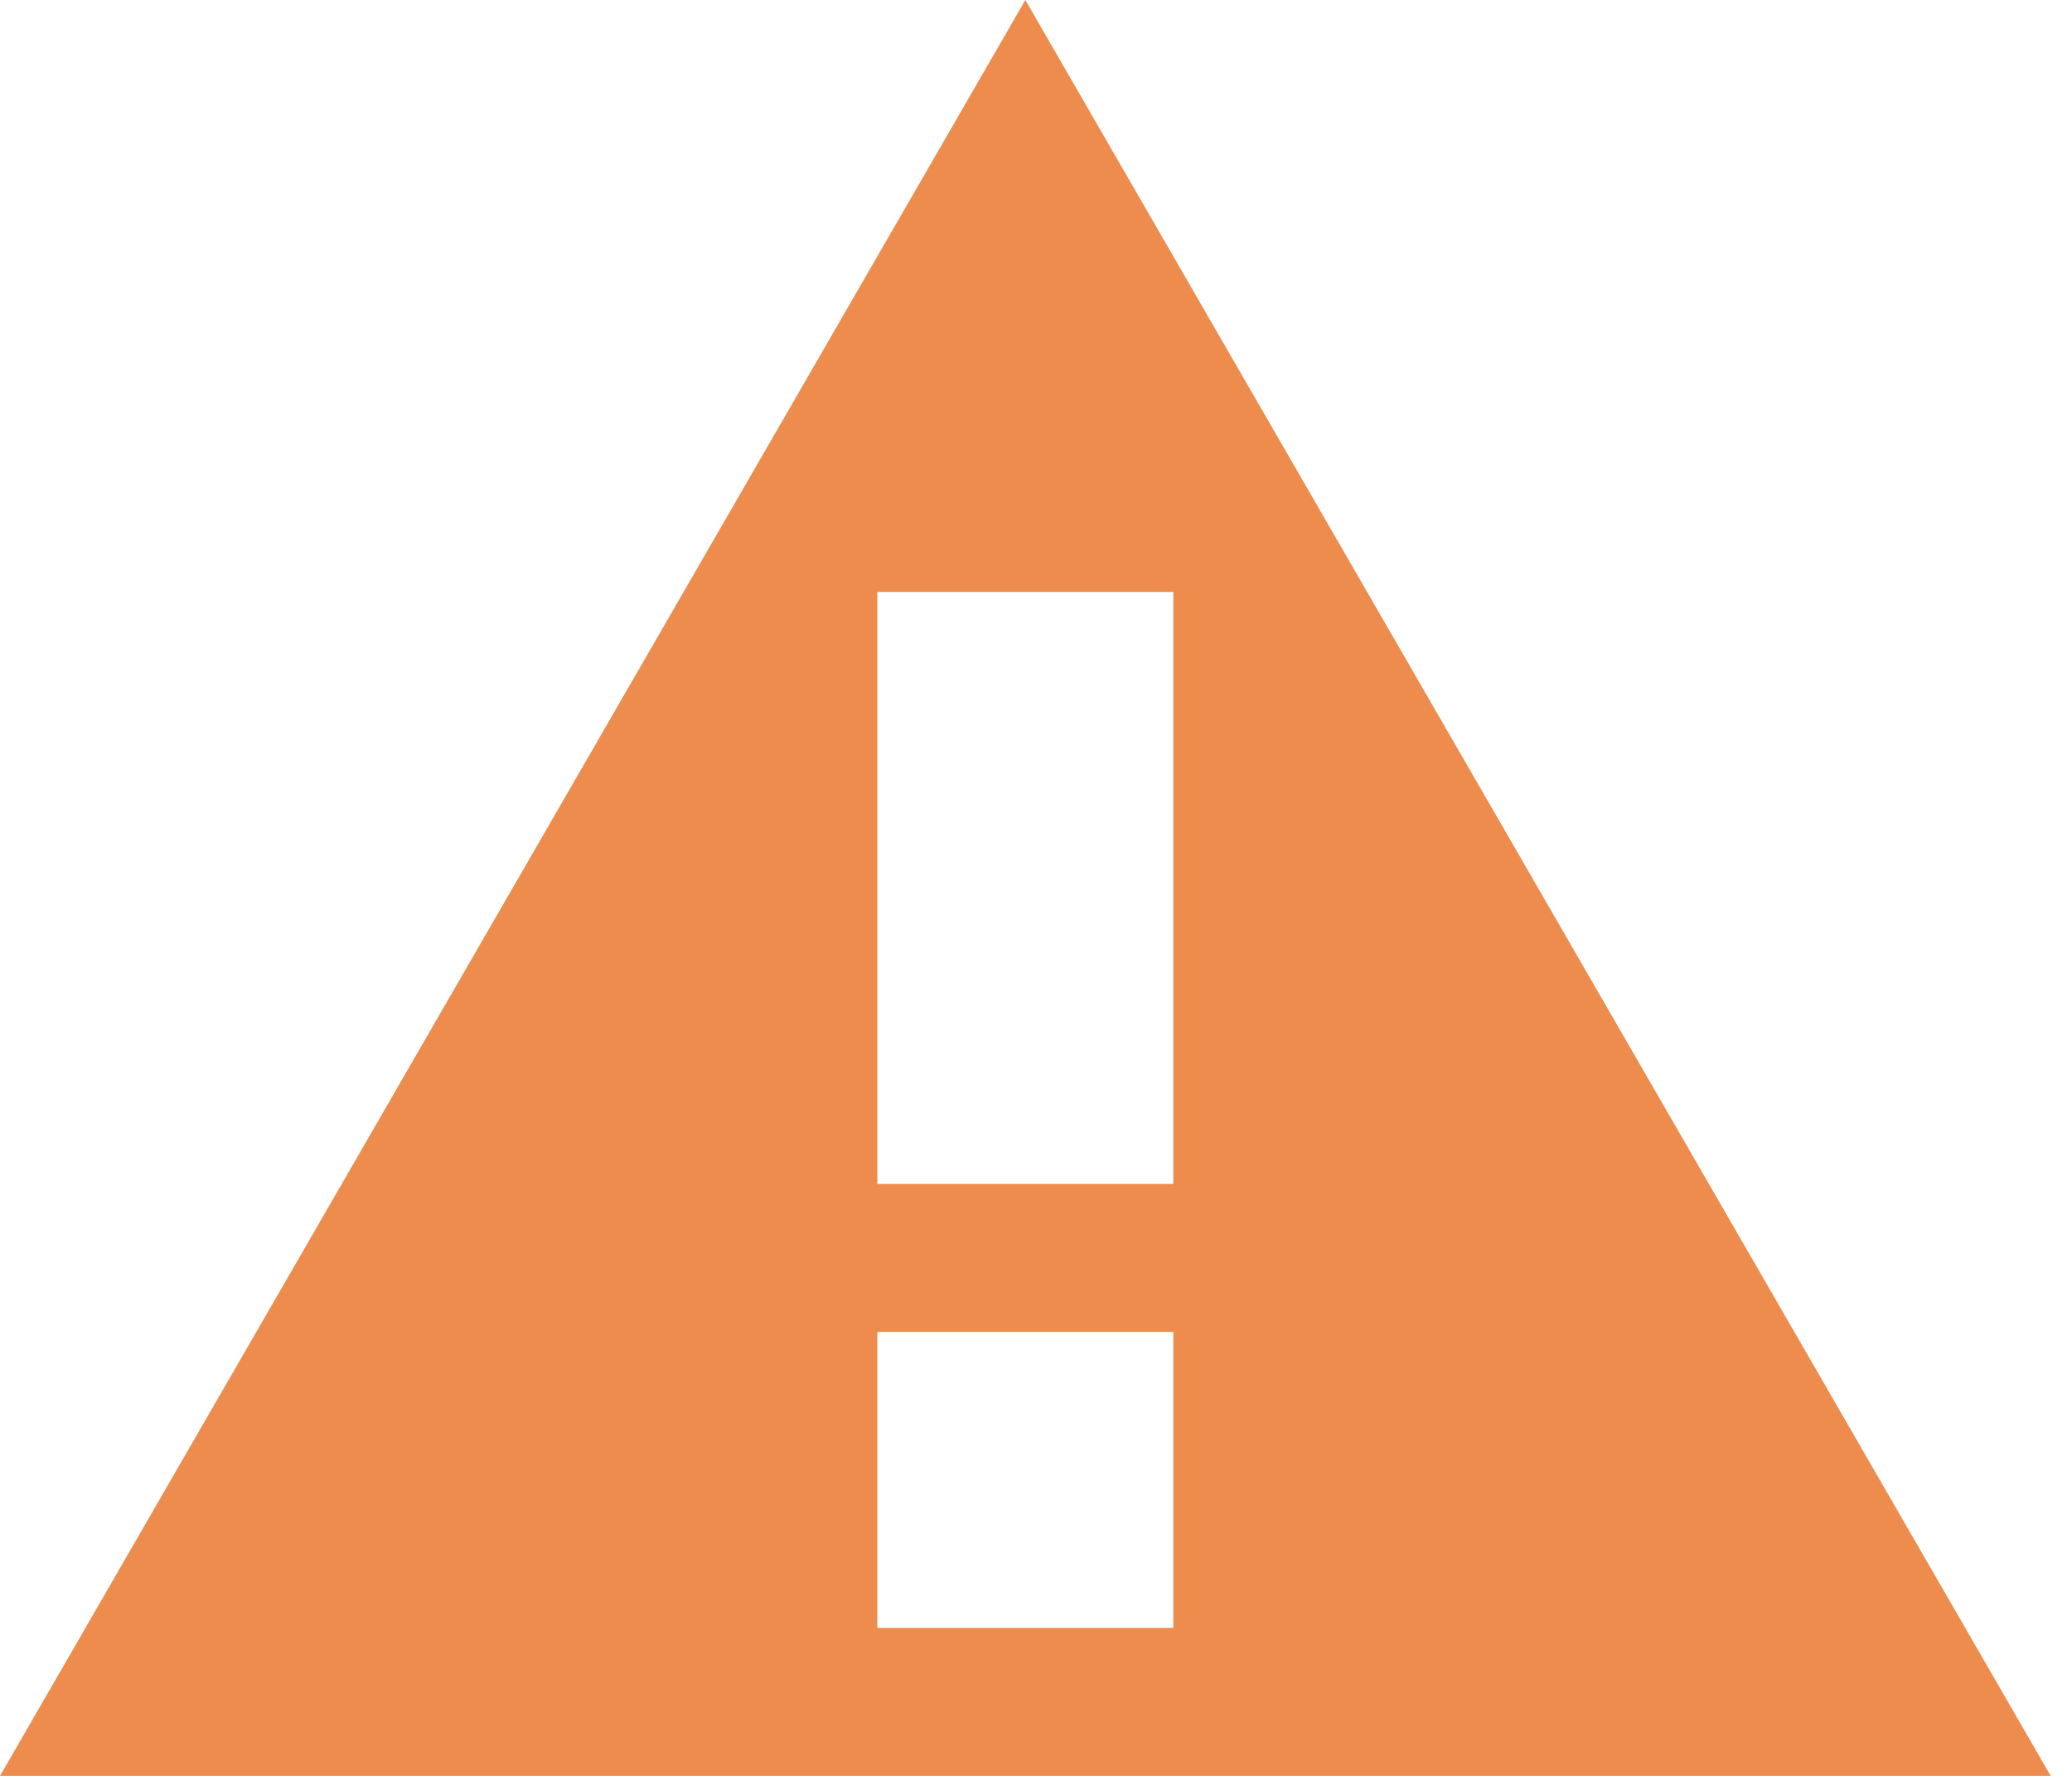
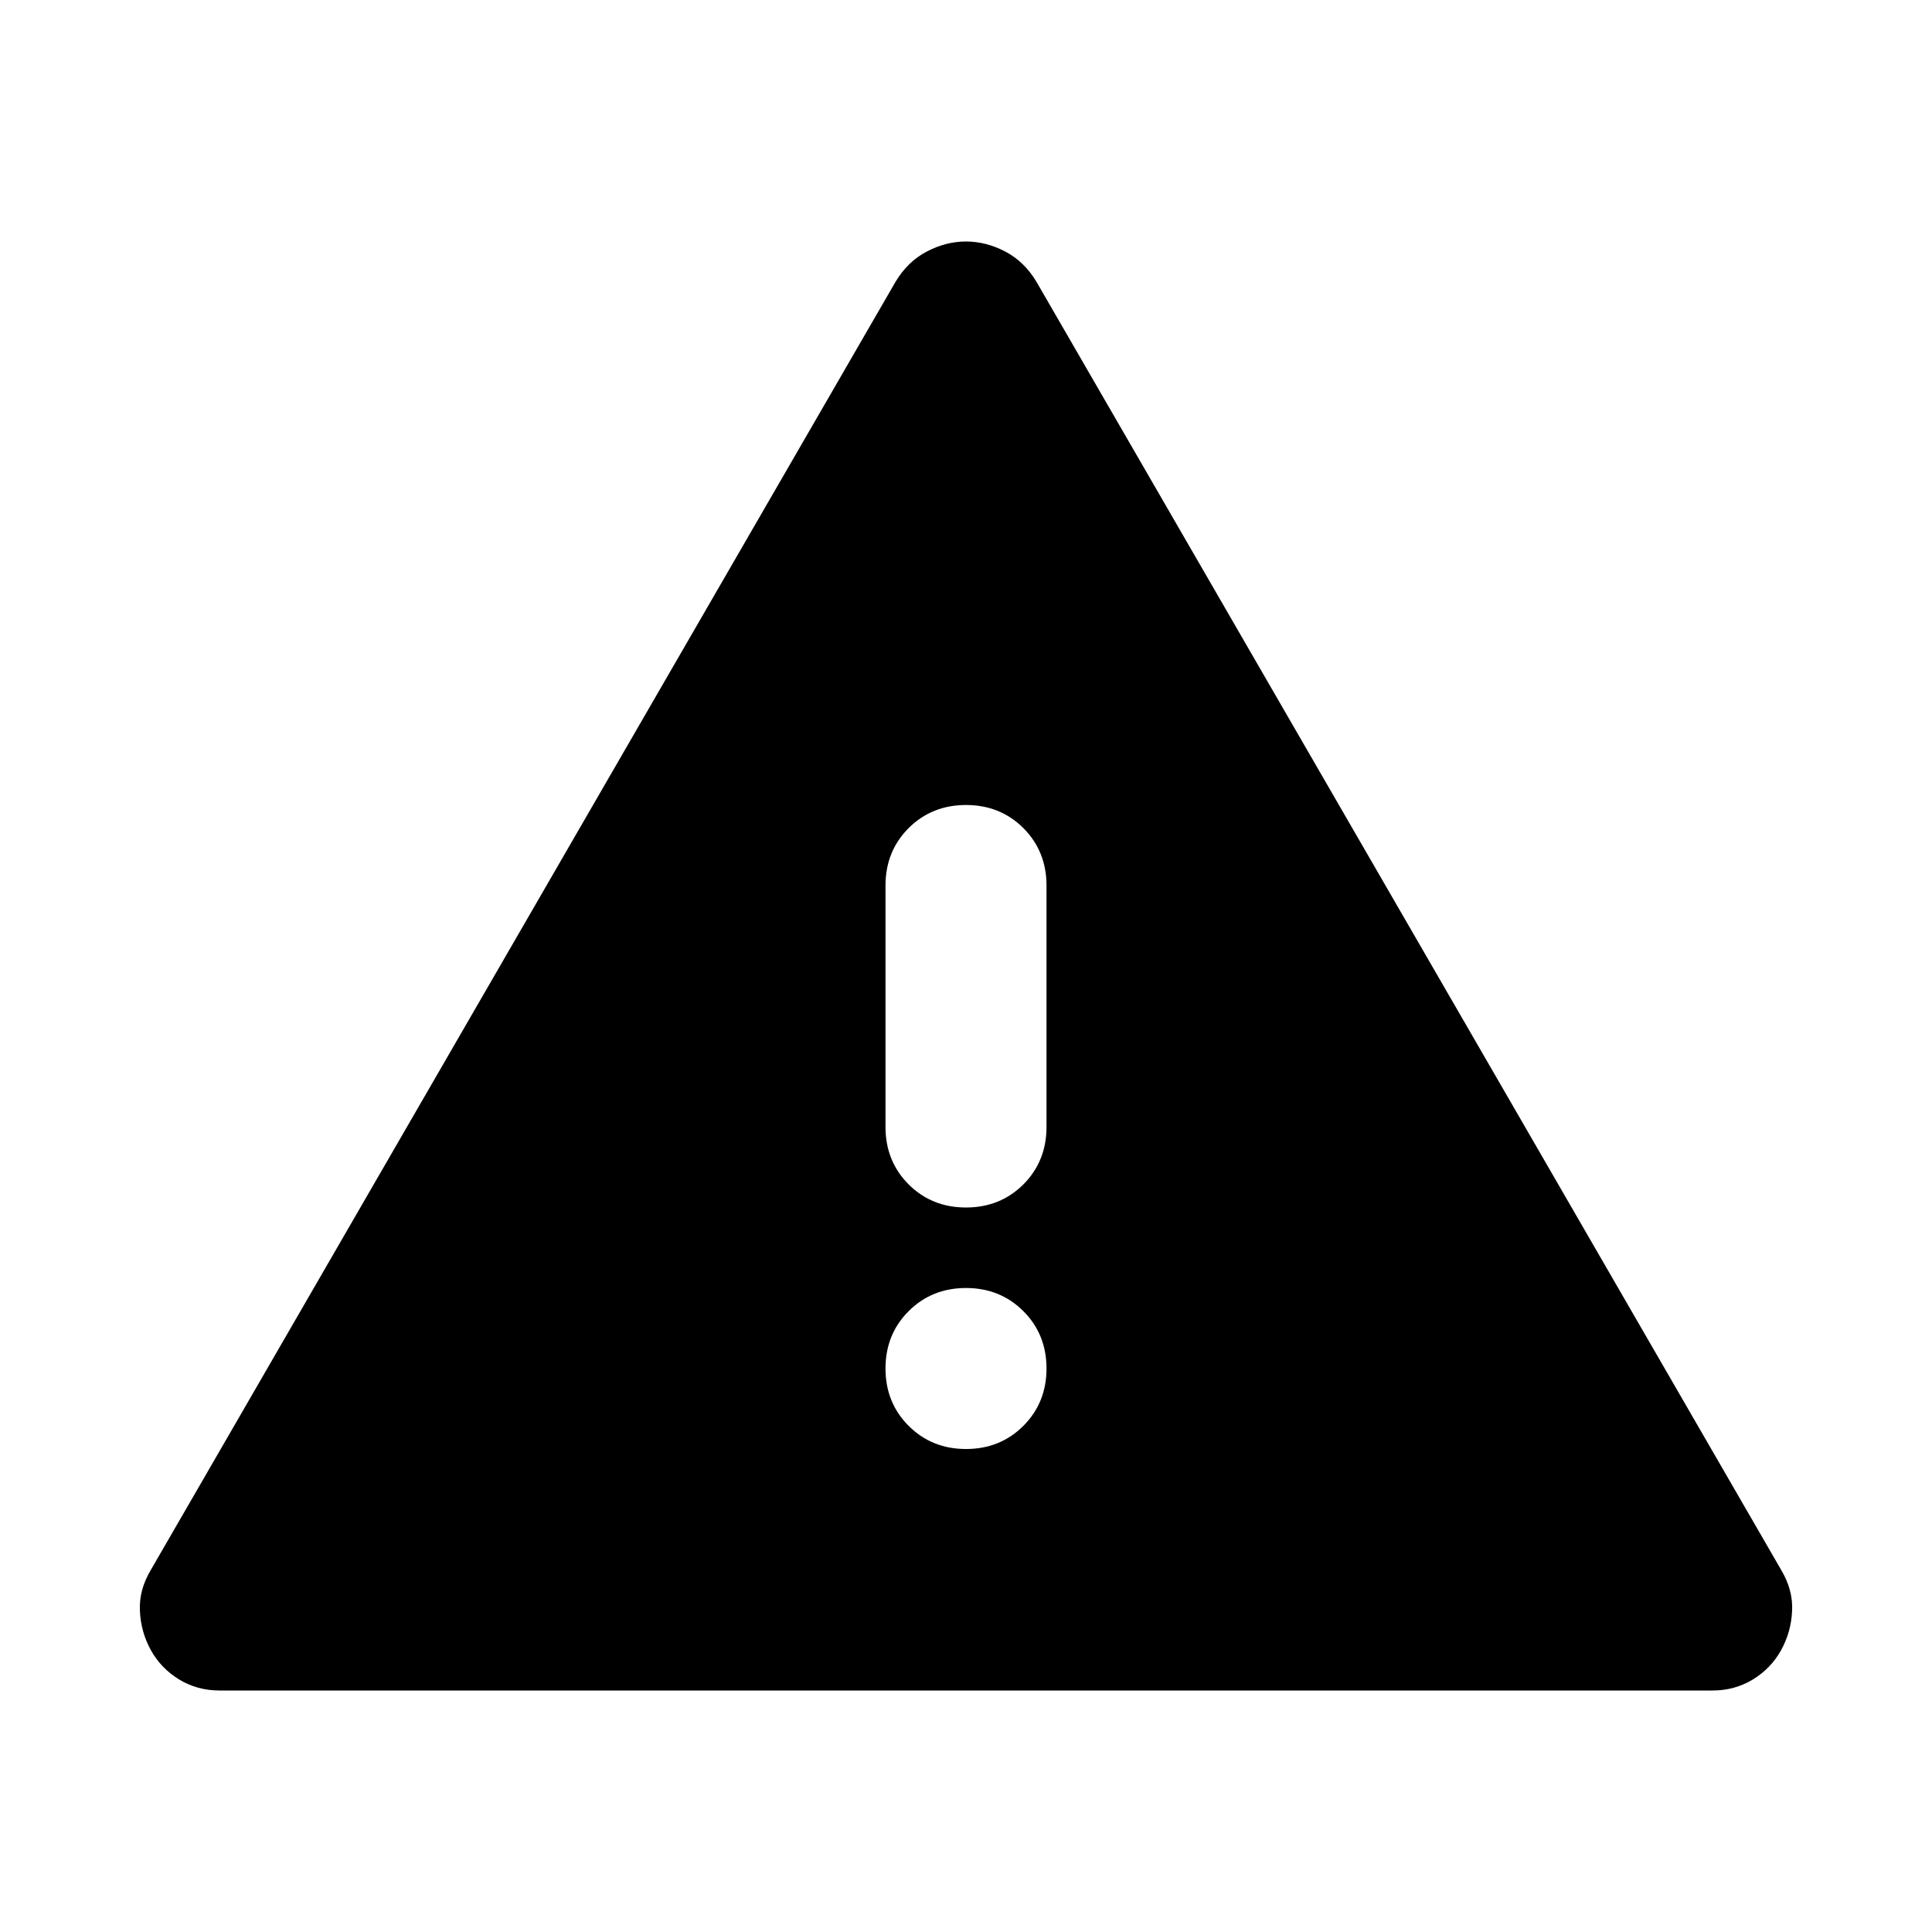
- <svg xmlns="http://www.w3.org/2000/svg" width="14" height="12" viewBox="0 0 14 12" fill="none">
-   <path fill-rule="evenodd" clip-rule="evenodd" d="M13.856 12L6.928 0L0 12H13.856ZM5.928 4H7.928V8H5.928V4ZM5.928 11V9H7.928V11H5.928Z" fill="#EE8C4E" />
+ <svg xmlns="http://www.w3.org/2000/svg" width="24" height="24" viewBox="0 0 24 24" fill="currentColor">
+   <path d="M2.725 21C2.542 21 2.375 20.954 2.225 20.863C2.075 20.771 1.958 20.65 1.875 20.5C1.792 20.35 1.746 20.188 1.738 20.012C1.729 19.837 1.775 19.667 1.875 19.5L11.125 3.5C11.225 3.333 11.354 3.208 11.512 3.125C11.671 3.042 11.833 3 12 3C12.167 3 12.329 3.042 12.488 3.125C12.646 3.208 12.775 3.333 12.875 3.5L22.125 19.5C22.225 19.667 22.271 19.837 22.262 20.012C22.254 20.188 22.208 20.35 22.125 20.5C22.042 20.65 21.925 20.771 21.775 20.863C21.625 20.954 21.458 21 21.275 21H2.725ZM12 18C12.283 18 12.521 17.904 12.713 17.712C12.904 17.521 13 17.283 13 17C13 16.717 12.904 16.479 12.713 16.288C12.521 16.096 12.283 16 12 16C11.717 16 11.479 16.096 11.287 16.288C11.096 16.479 11 16.717 11 17C11 17.283 11.096 17.521 11.287 17.712C11.479 17.904 11.717 18 12 18ZM12 15C12.283 15 12.521 14.904 12.713 14.713C12.904 14.521 13 14.283 13 14V11C13 10.717 12.904 10.479 12.713 10.287C12.521 10.096 12.283 10 12 10C11.717 10 11.479 10.096 11.287 10.287C11.096 10.479 11 10.717 11 11V14C11 14.283 11.096 14.521 11.287 14.713C11.479 14.904 11.717 15 12 15Z" />
</svg>
